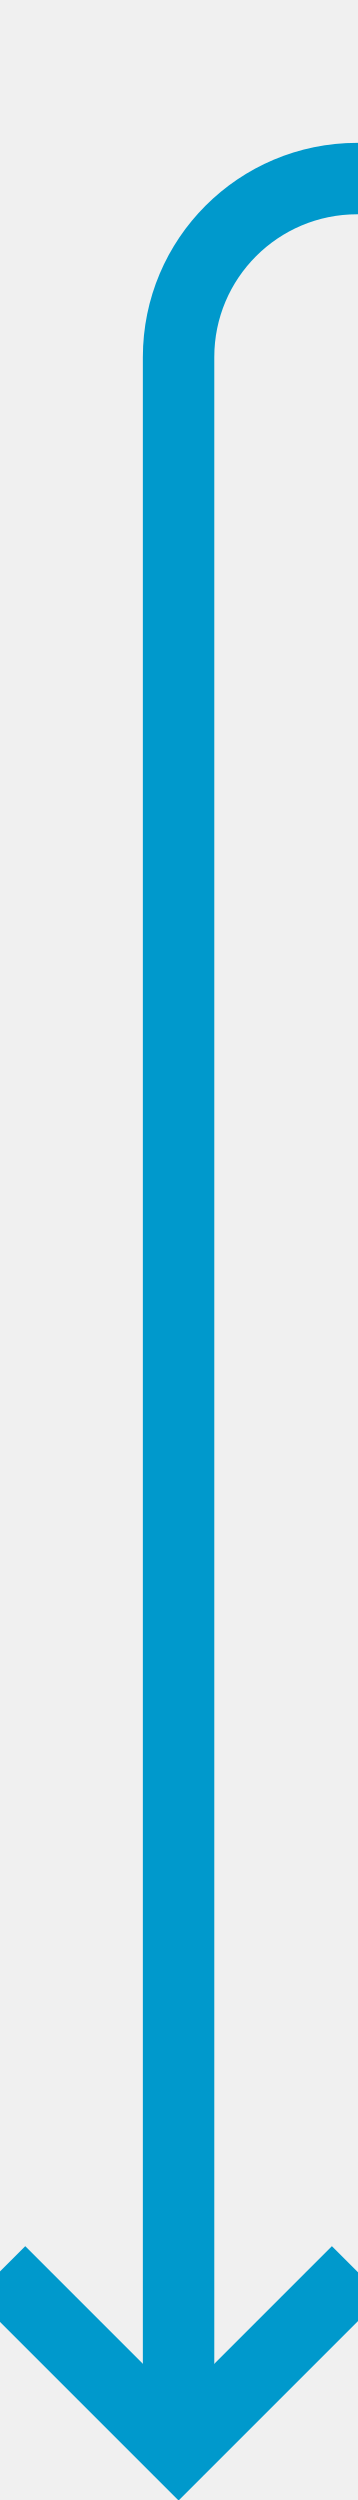
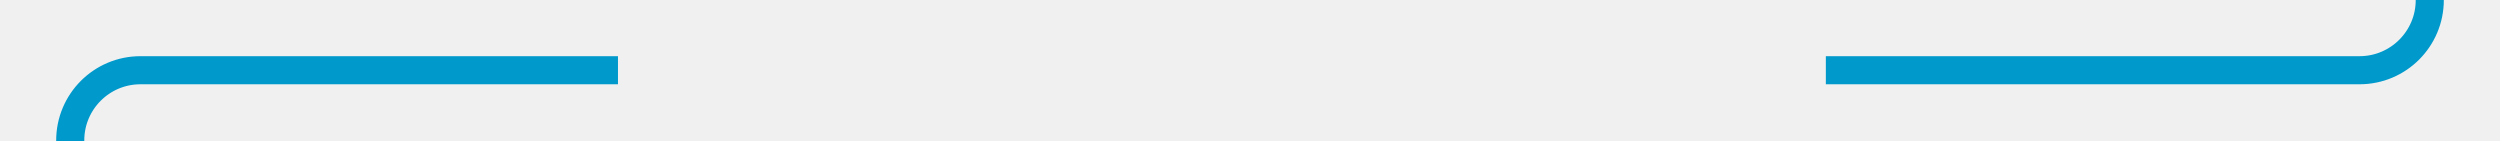
- <svg xmlns="http://www.w3.org/2000/svg" version="1.1" width="10px" height="70px" preserveAspectRatio="xMidYMin meet" viewBox="159 866  8 70">
-   <path d="M 247 871  L 168 871  A 5 5 0 0 0 163 876 L 163 934  " stroke-width="2" stroke="#0099cc" fill="none" />
-   <path d="M 167.293 928.893  L 163 933.186  L 158.707 928.893  L 157.293 930.307  L 162.293 935.307  L 163 936.014  L 163.707 935.307  L 168.707 930.307  L 167.293 928.893  Z " fill-rule="nonzero" fill="#0099cc" stroke="none" />
+ <svg xmlns="http://www.w3.org/2000/svg" version="1.1" width="178px" height="10px" preserveAspectRatio="xMinYMid meet" viewBox="292 1416  178 8">
+   <defs>
+     <mask fill="white" id="clip8">
+       <path d="M 336 1397  L 422 1397  L 422 1443  L 336 1443  Z M 287 1381  L 468 1381  L 468 1474  L 287 1474  Z " fill-rule="evenodd" />
+     </mask>
+   </defs>
+   <path d="M 465 1381  L 465 1415  A 5 5 0 0 1 460 1420 L 302 1420  A 5 5 0 0 0 297 1425 L 297 1462  " stroke-width="2" stroke="#0099cc" fill="none" mask="url(#clip8)" />
+   <path d="M 301.293 1456.893  L 297 1461.186  L 292.707 1456.893  L 291.293 1458.307  L 296.293 1463.307  L 297 1464.014  L 297.707 1463.307  L 302.707 1458.307  L 301.293 1456.893  Z " fill-rule="nonzero" fill="#0099cc" stroke="none" mask="url(#clip8)" />
</svg>
